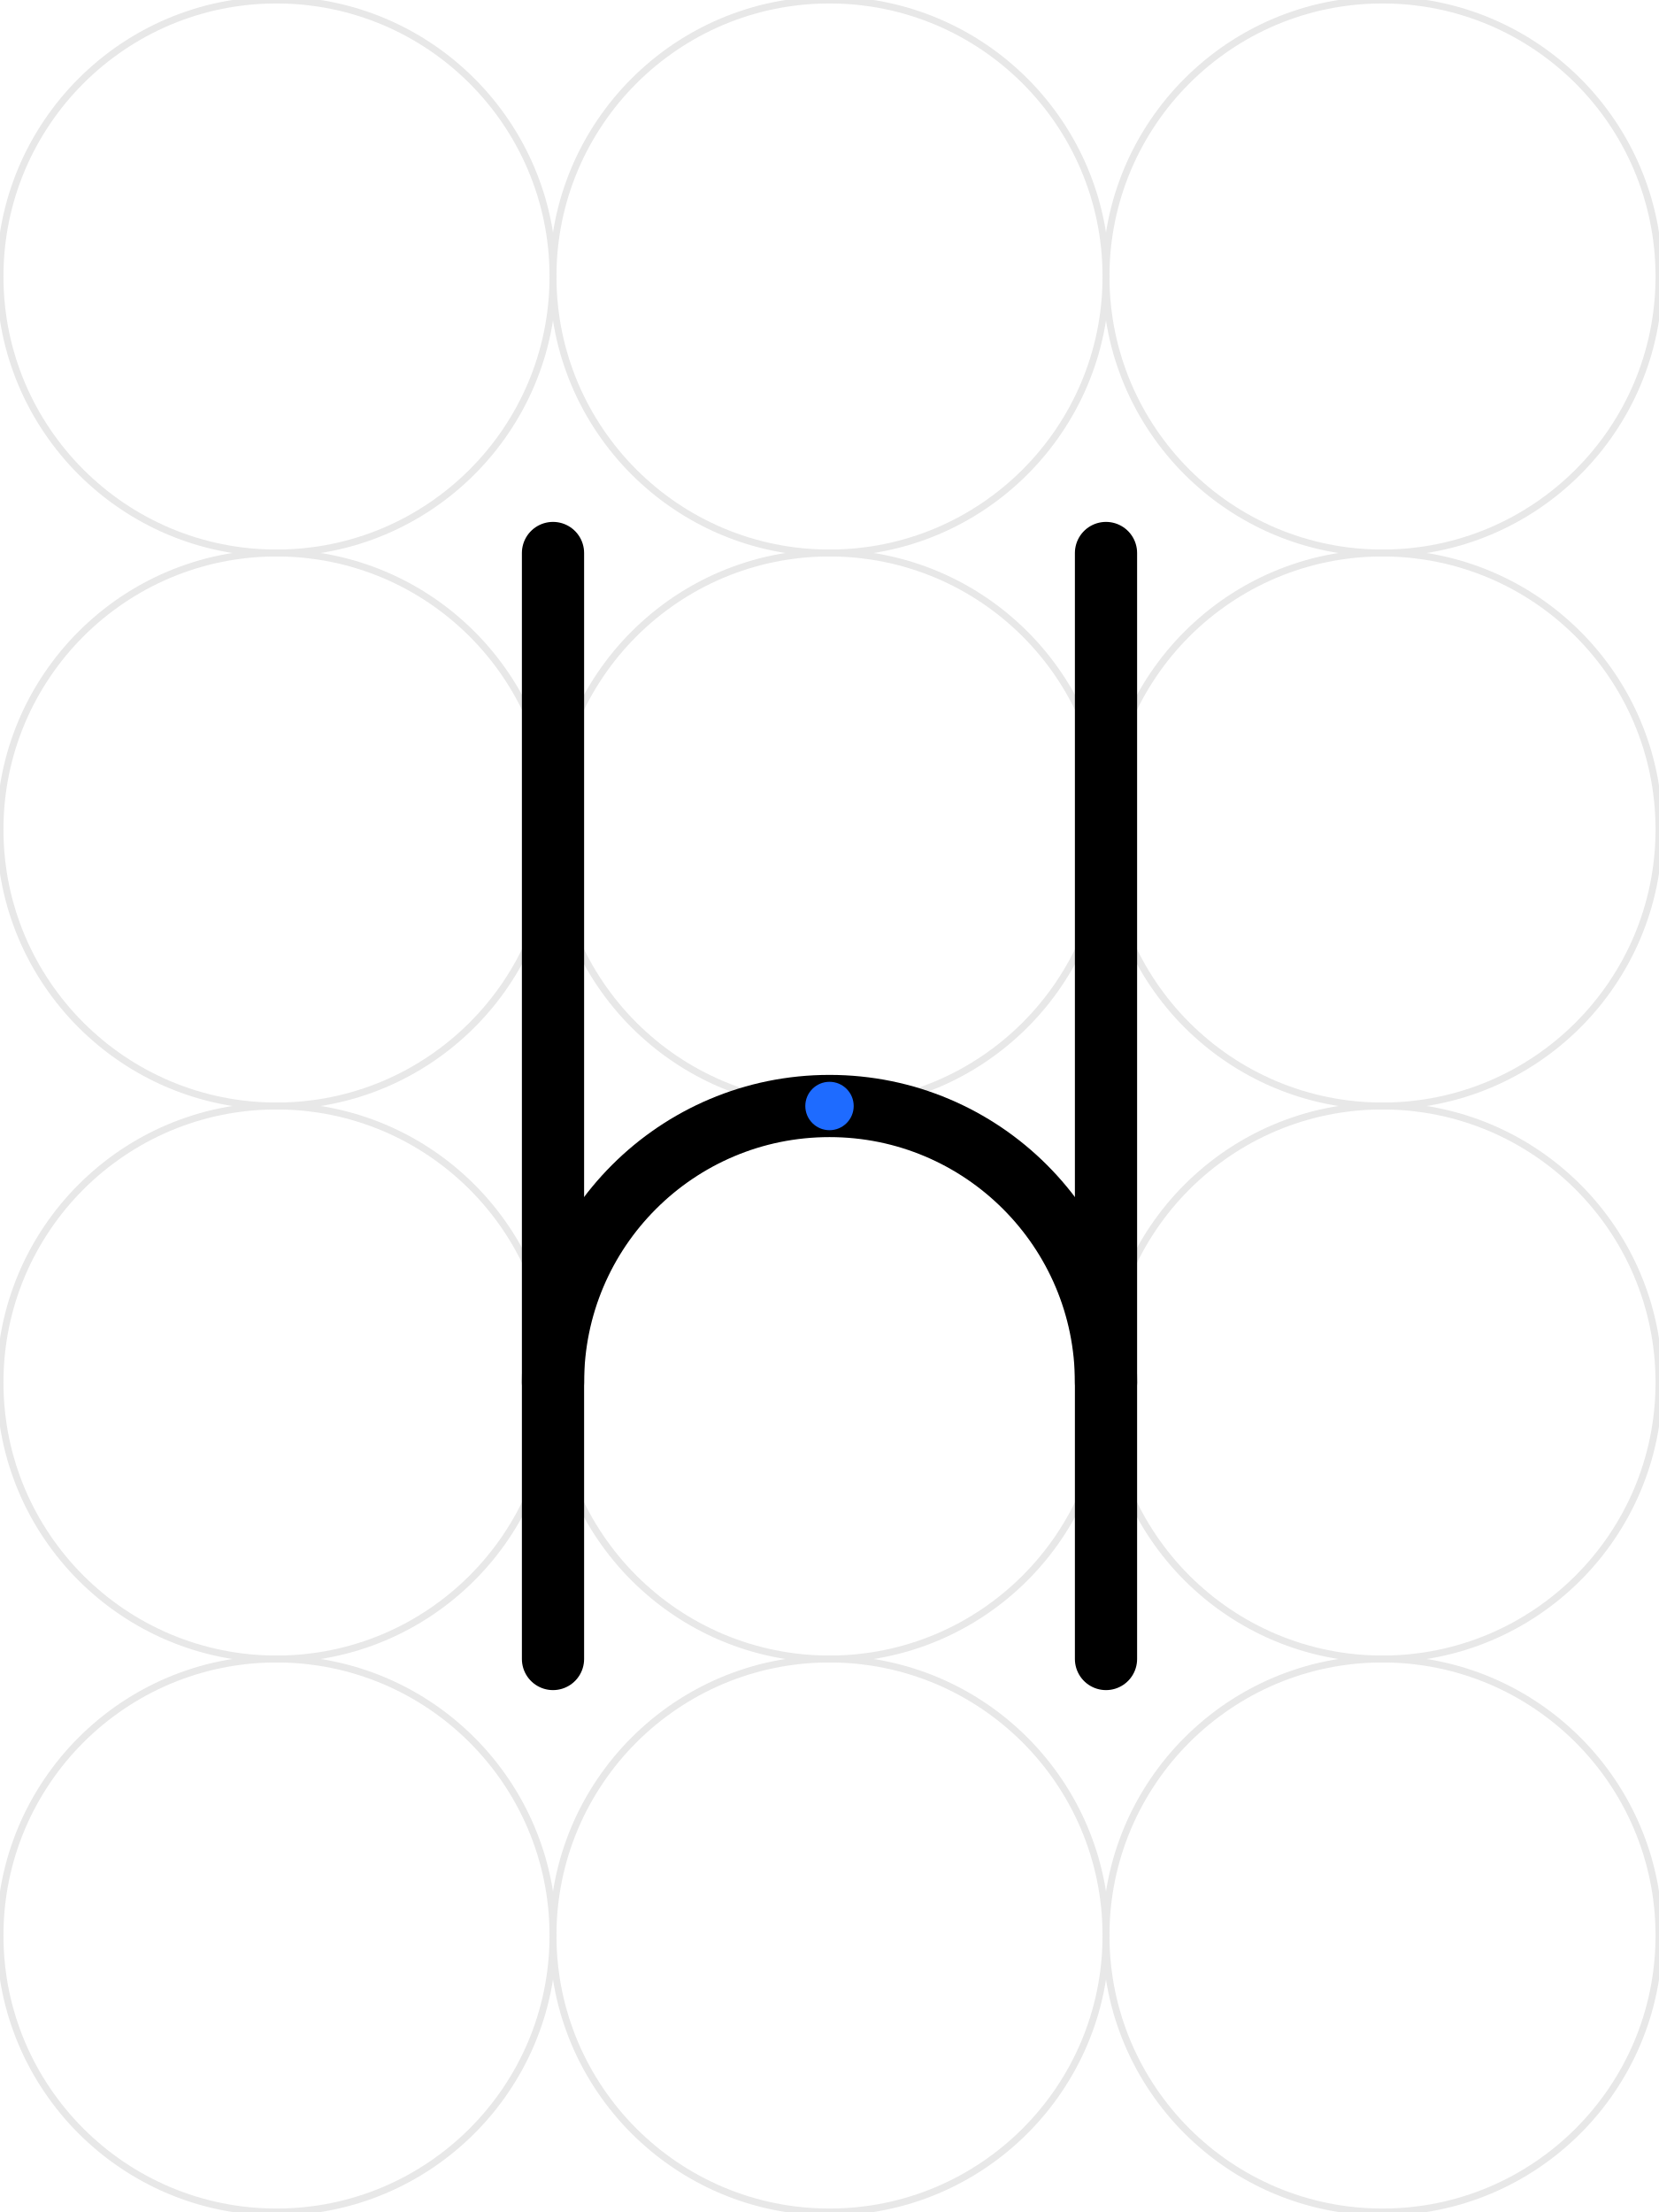
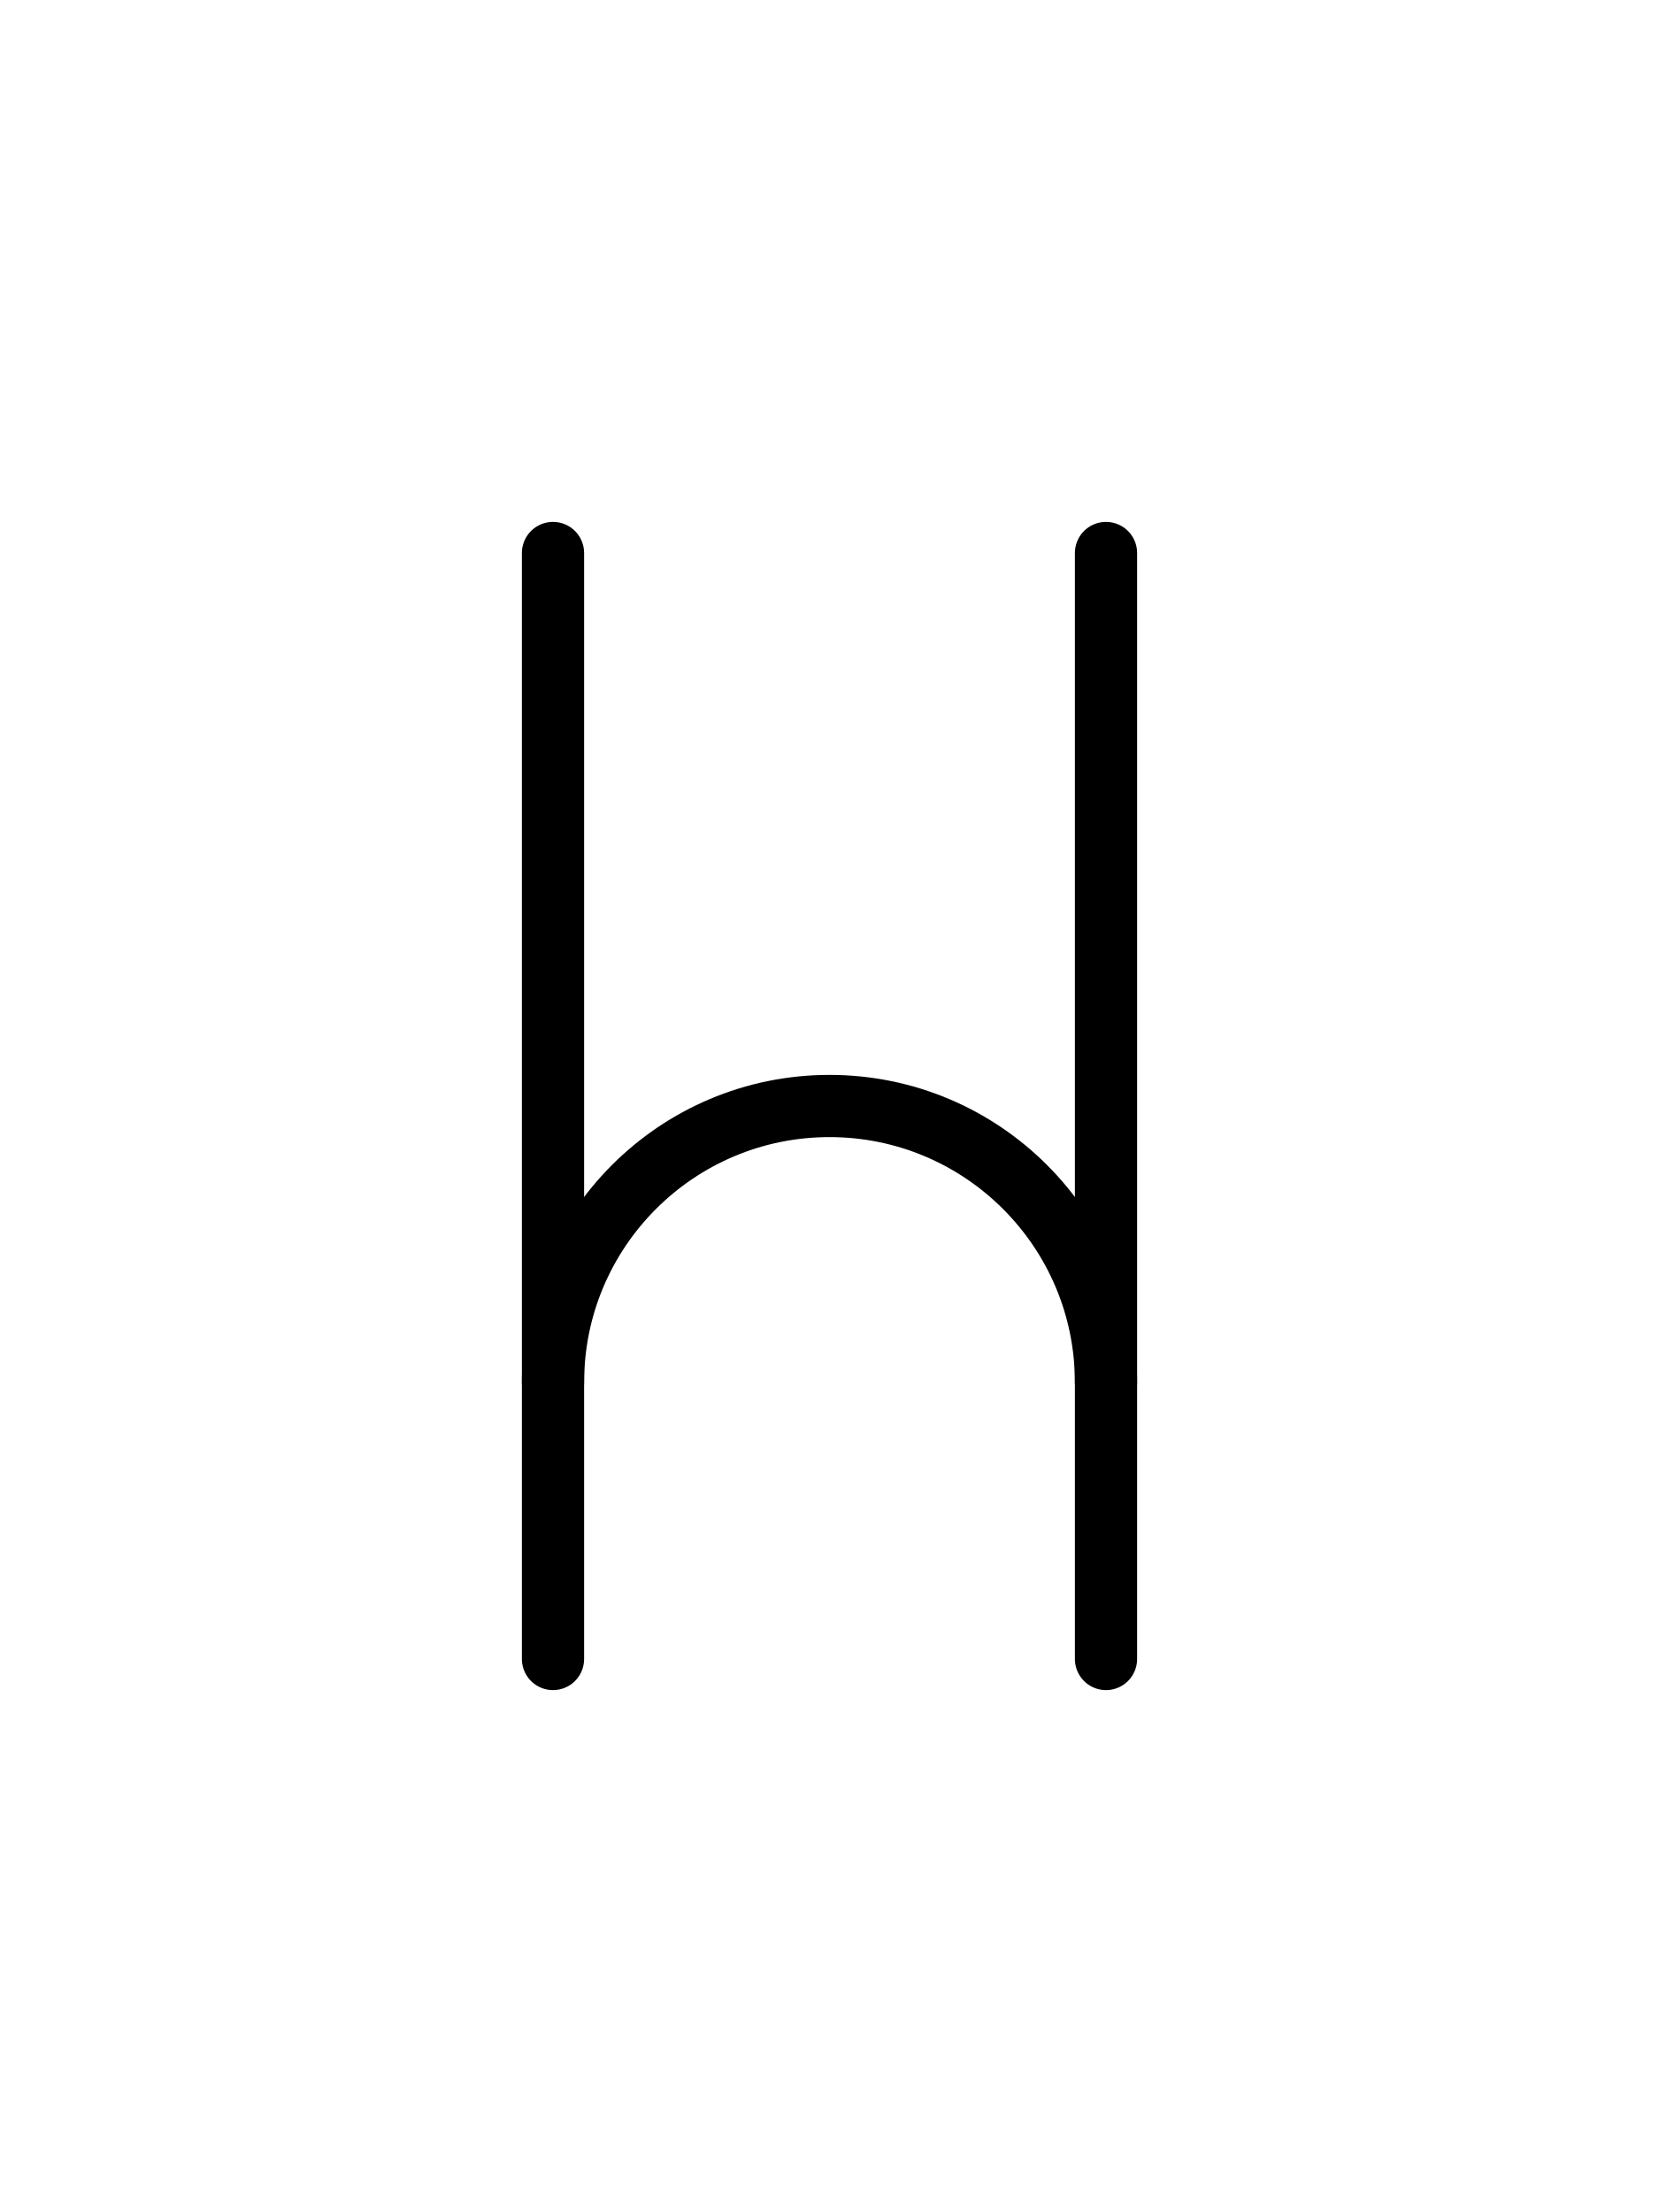
<svg xmlns="http://www.w3.org/2000/svg" viewBox="0 0 240 320" width="240" height="320">
  <rect x="0" y="0" width="100%" height="100%" fill="#fff" />
-   <g fill="none" stroke="#bdbdbd" stroke-width="1" opacity="0.35">
-     <circle cx="40" cy="40" r="40" />
-     <circle cx="120" cy="40" r="40" />
-     <circle cx="200" cy="40" r="40" />
-     <circle cx="40" cy="120" r="40" />
-     <circle cx="120" cy="120" r="40" />
-     <circle cx="200" cy="120" r="40" />
-     <circle cx="40" cy="200" r="40" />
-     <circle cx="120" cy="200" r="40" />
-     <circle cx="200" cy="200" r="40" />
-     <circle cx="40" cy="280" r="40" />
-     <circle cx="120" cy="280" r="40" />
-     <circle cx="200" cy="280" r="40" />
-   </g>
  <g fill="none" stroke="#000" stroke-width="9" stroke-linecap="round" stroke-linejoin="round">
    <path d="M 80 80 L 80 240" />
    <path d="M 80 200 A 40 40 0 0 1 120 160 A 40 40 0 0 1 160 200" />
    <path d="M 160 80 L 160 240" />
  </g>
-   <g fill="#1e6bff" stroke="none">
-     <circle cx="120" cy="160" r="3.5" />
-   </g>
</svg>
